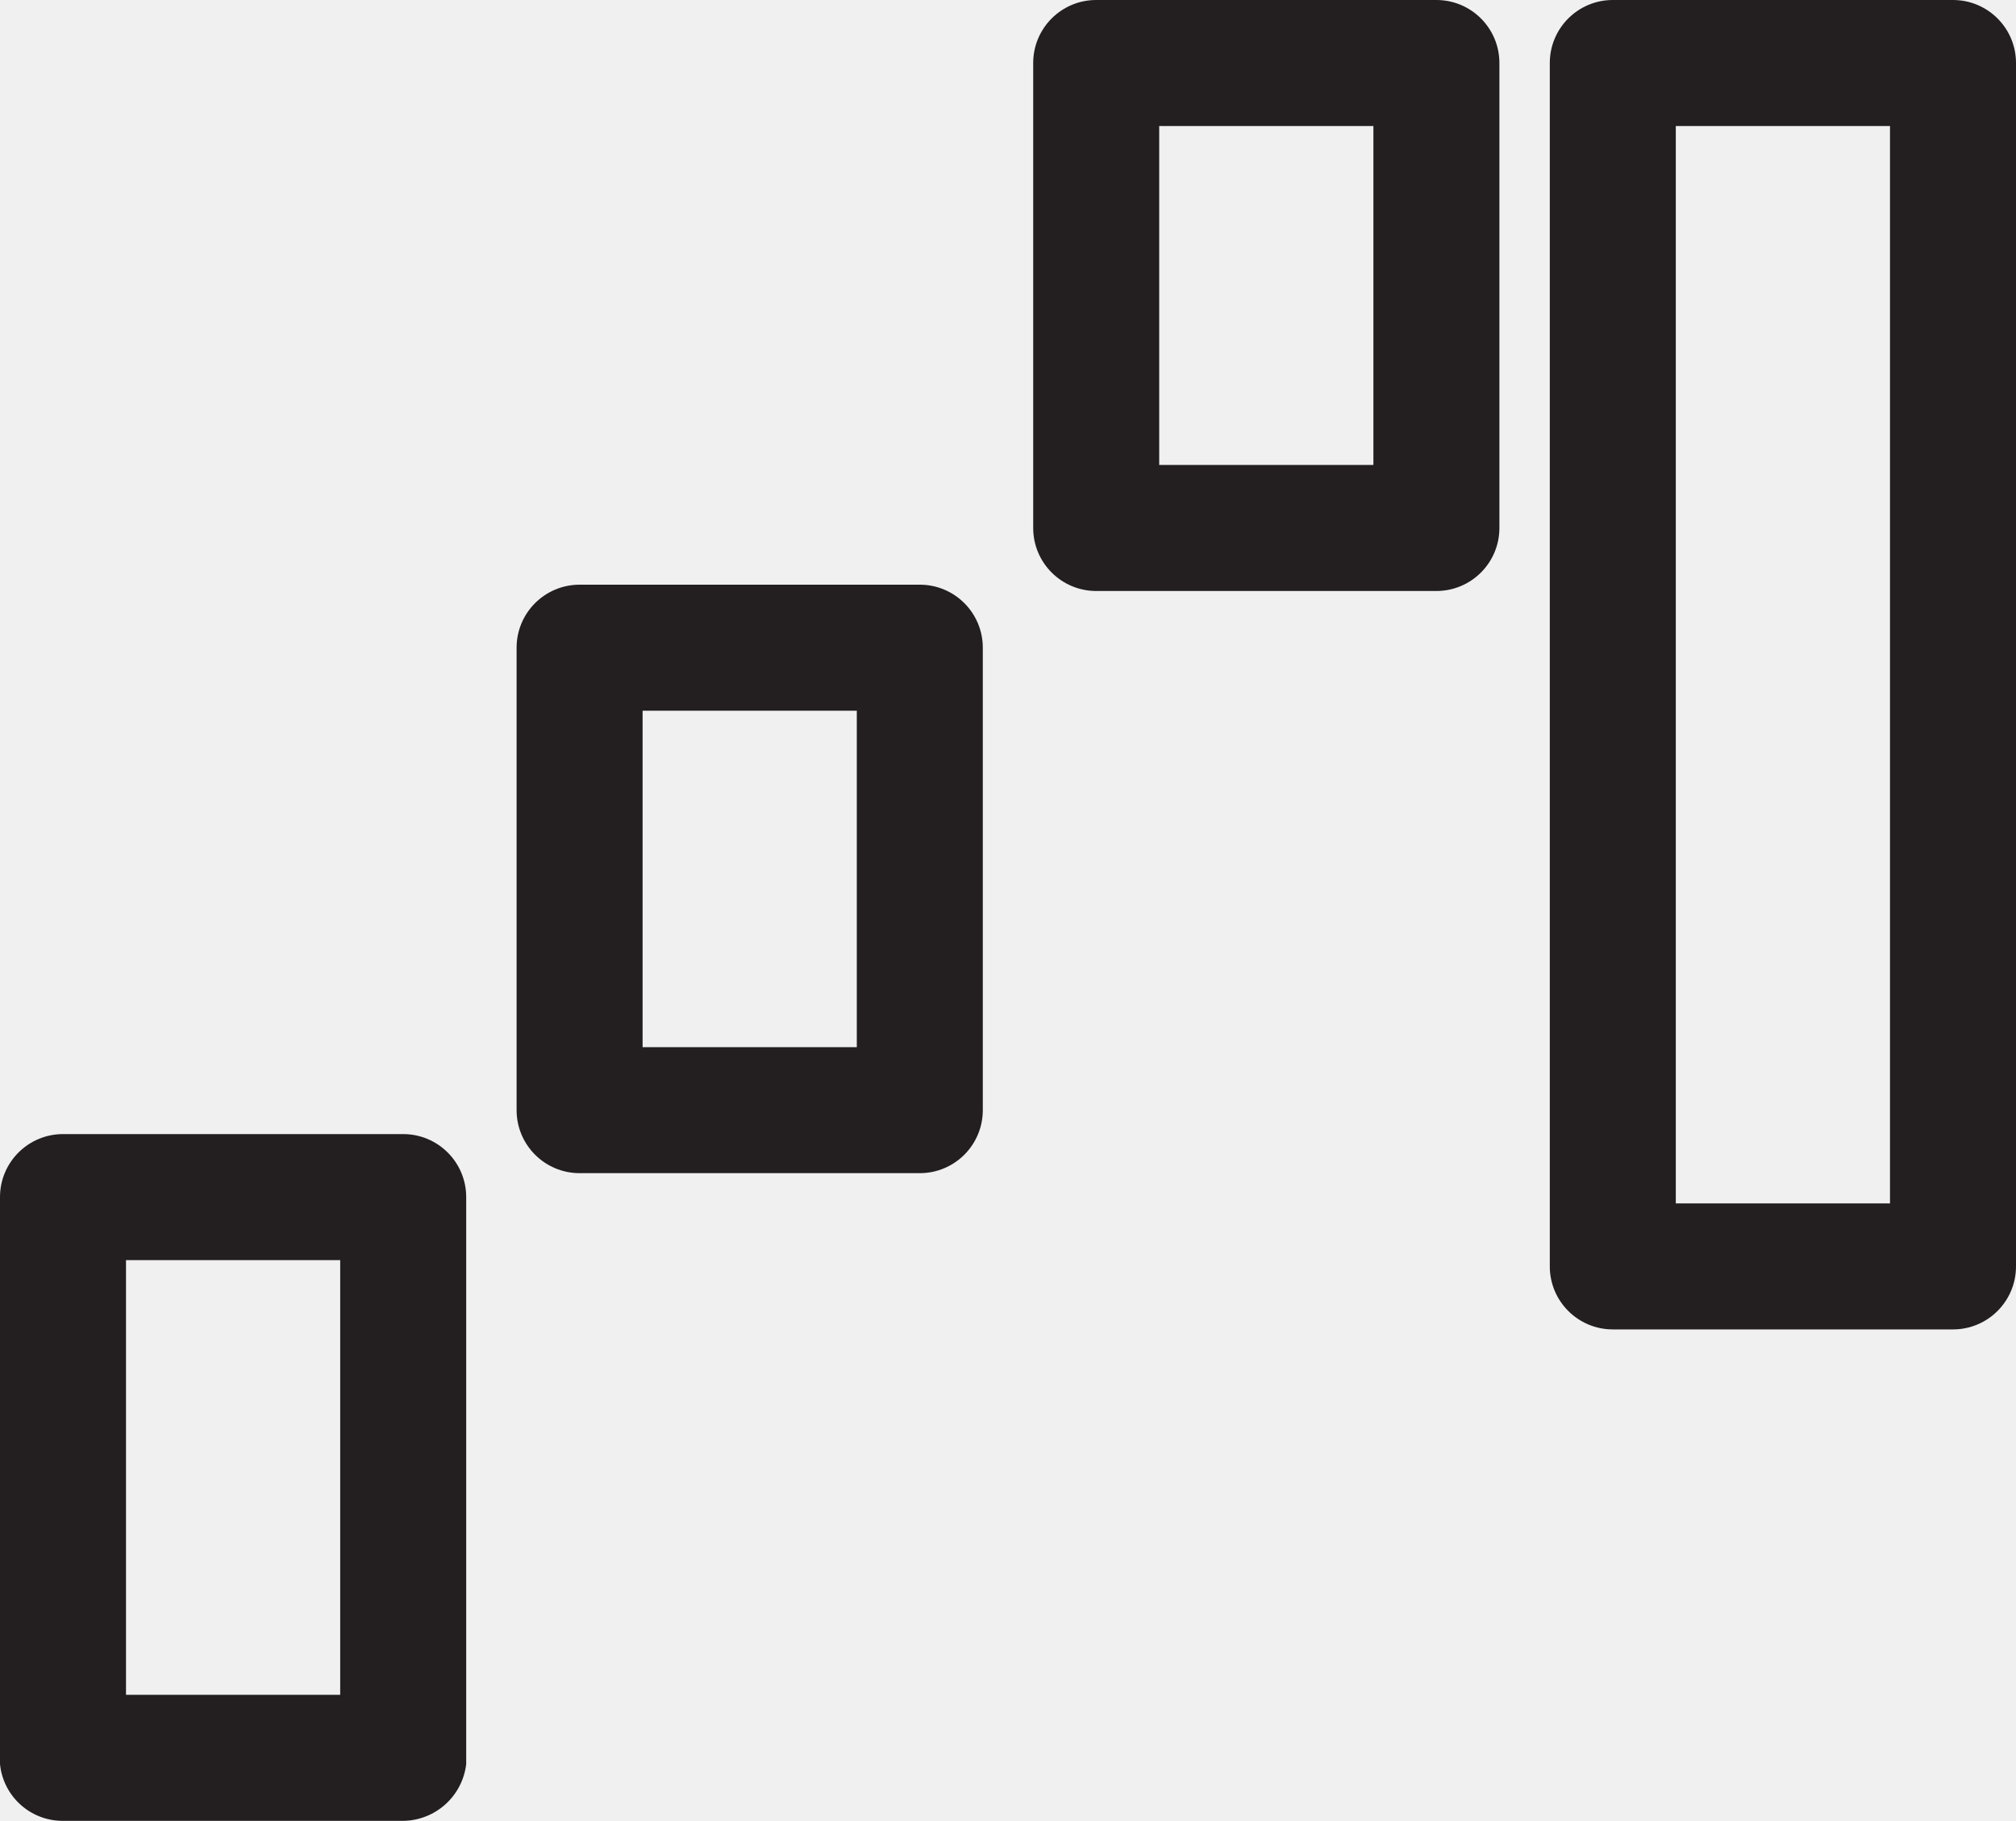
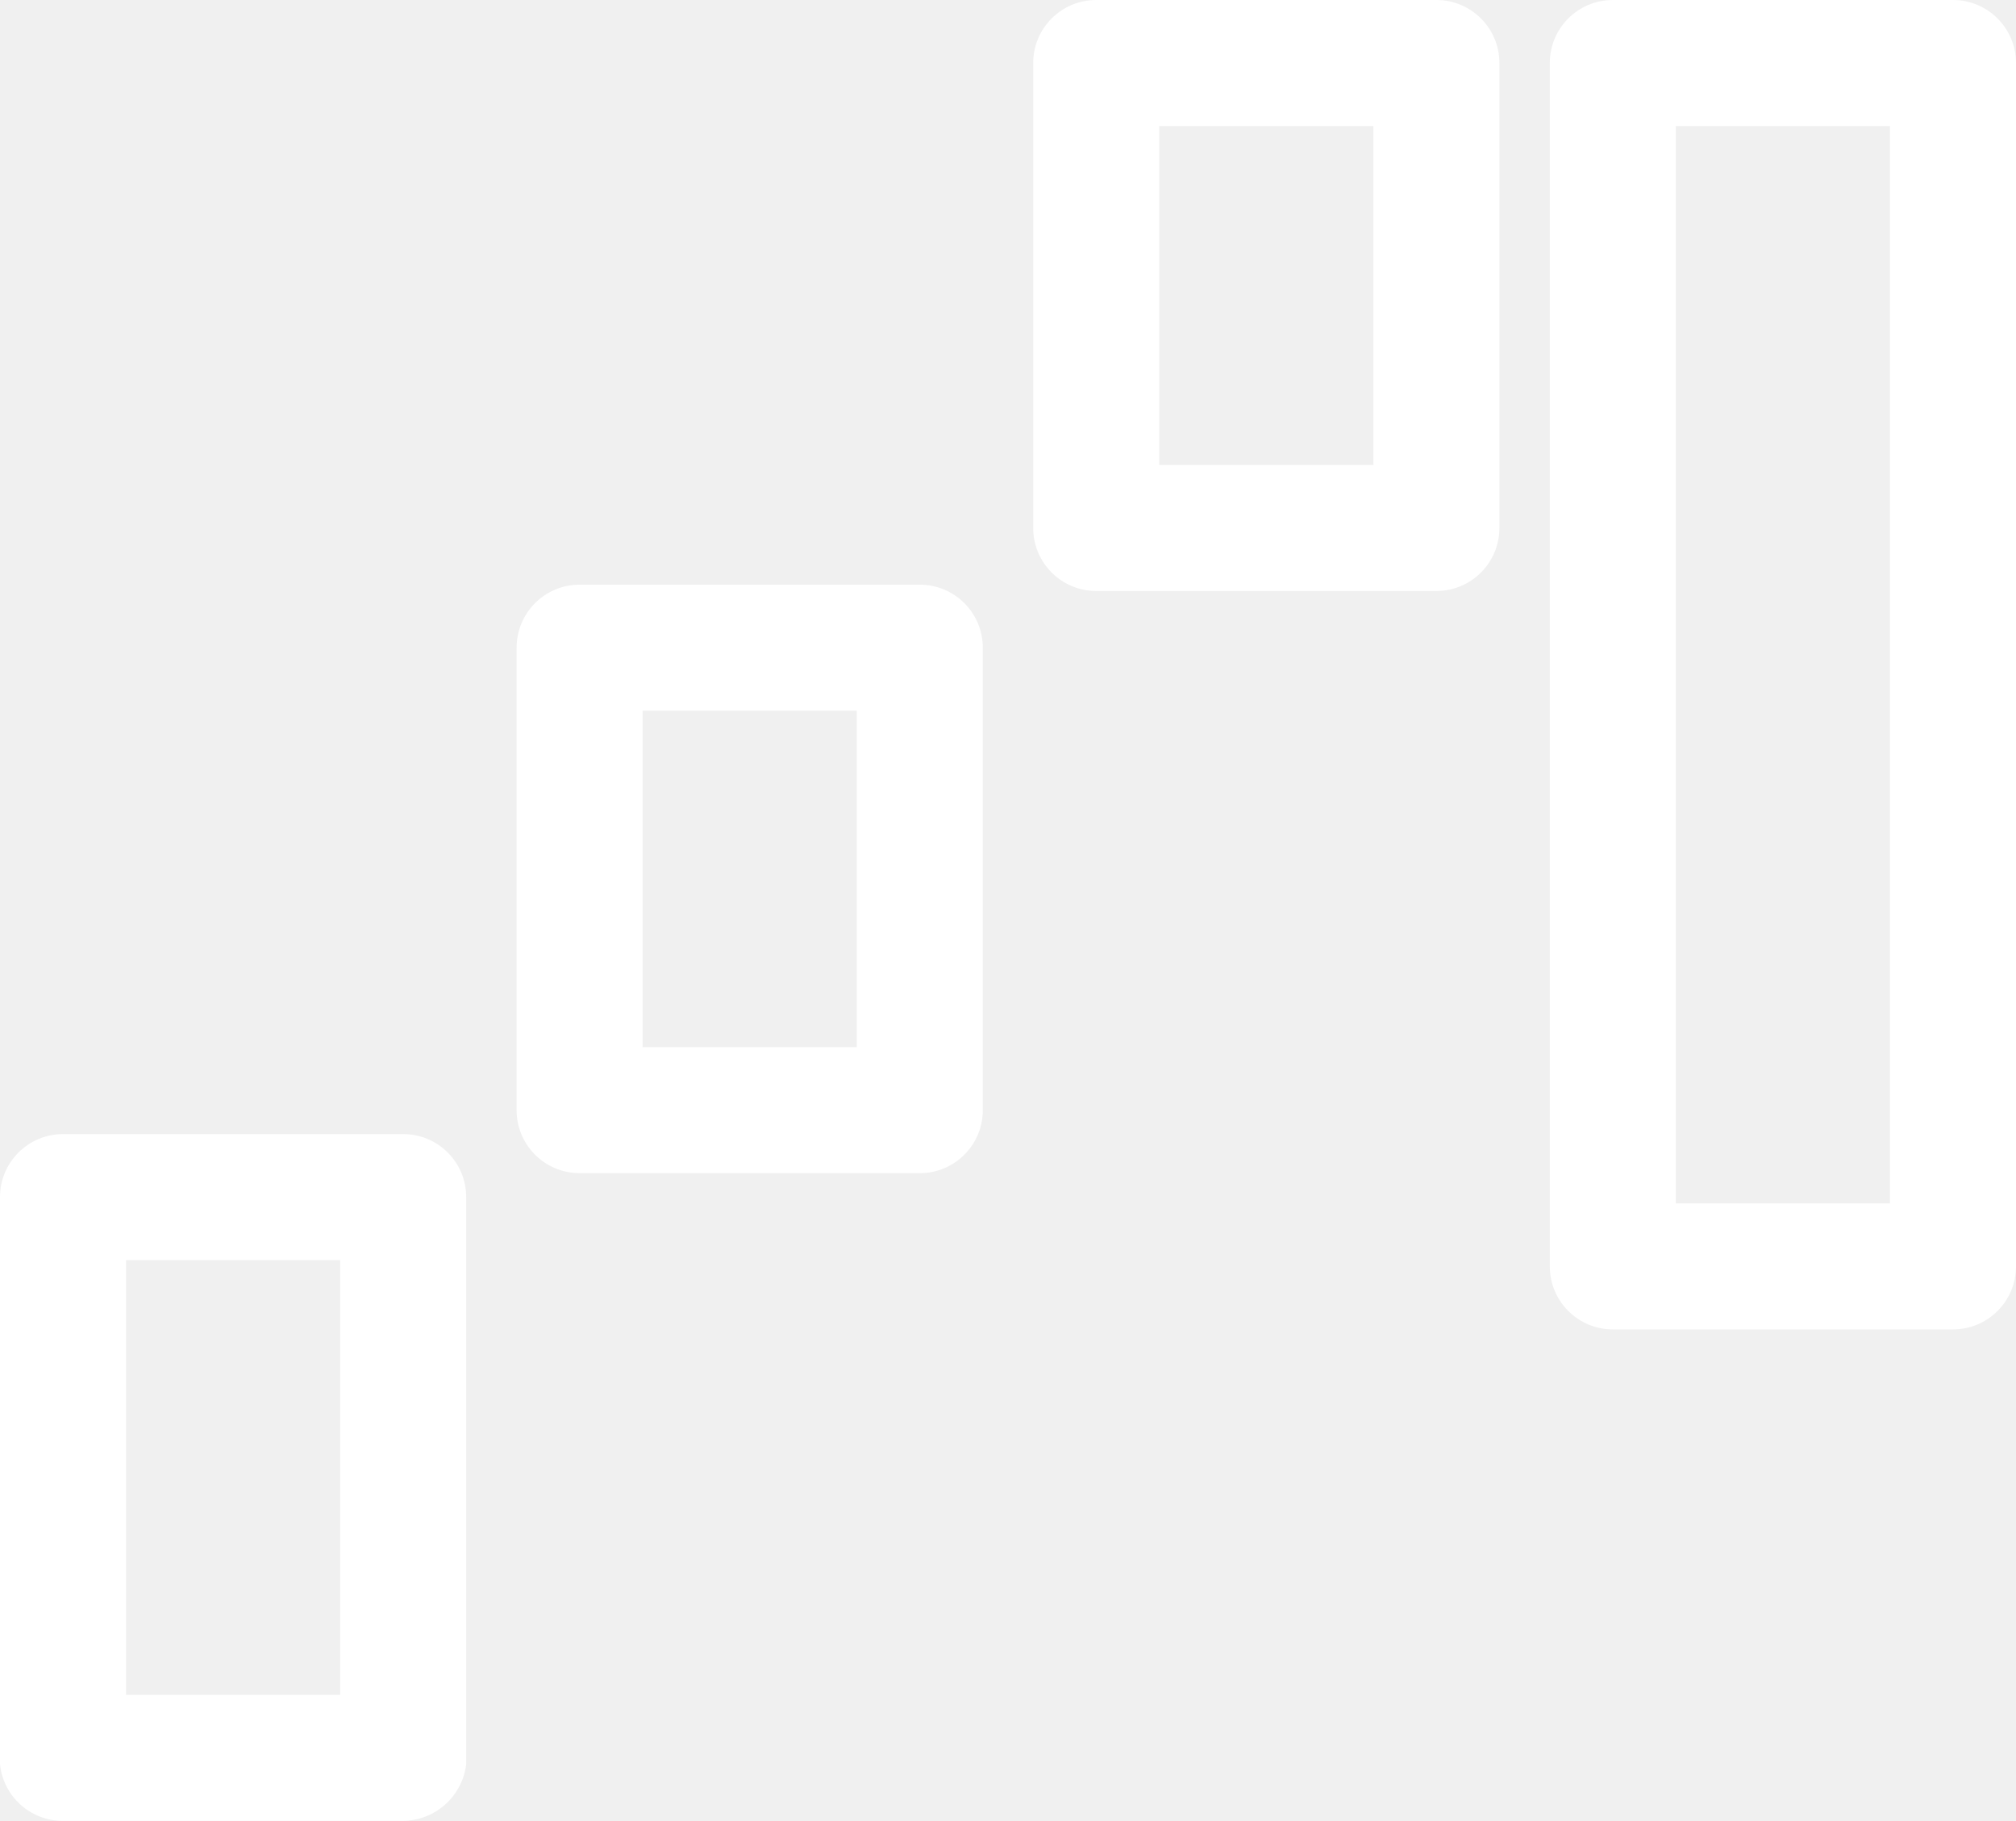
<svg xmlns="http://www.w3.org/2000/svg" viewBox="0 0 16 14.45">
  <defs>
    <style>
      .cls-1 {
-         fill: #231f20;
+         fill: #fff;
      }
    </style>
  </defs>
  <g id="Layer_2" data-name="Layer 2">
    <g id="Layer_1-2" data-name="Layer 1">
-       <g>
-         <path class="cls-1" d="M3.2,14.45H.5A.5.5,0,0,1,0,14V9.5A.5.5,0,0,1,.5,9H3.2a.5.5,0,0,1,.5.5V14A.51.51,0,0,1,3.2,14.45Zm-2.2-1H2.7V10H1Z" />
-         <path class="cls-1" d="M7.3,9.31H4.6a.5.5,0,0,1-.5-.5V5.14a.5.5,0,0,1,.5-.5H7.3a.5.5,0,0,1,.5.5V8.81A.5.5,0,0,1,7.3,9.31Zm-2.2-1H6.8V5.64H5.1Z" />
-         <path class="cls-1" d="M11.4,4.69H8.7a.5.5,0,0,1-.5-.5V.5A.5.5,0,0,1,8.7,0h2.7a.5.5,0,0,1,.5.5V4.19A.5.5,0,0,1,11.4,4.69Zm-2.2-1h1.7V1H9.2Z" />
-         <path class="cls-1" d="M15.5,10.55H12.8a.5.5,0,0,1-.5-.5V.5a.5.5,0,0,1,.5-.5h2.7a.5.5,0,0,1,.5.5v9.55A.5.5,0,0,1,15.5,10.55Zm-2.2-1H15V1H13.3Z" />
+       <g id="Layer_1-2-2" data-name="Layer 1-2">
+         <g>
+           <path class="cls-1" d="M3.2,14.45H.5A.5.5,0,0,1,0,14V9.5A.5.5,0,0,1,.5,9H3.2a.5.5,0,0,1,.5.5V14A.51.51,0,0,1,3.2,14.45Zm-2.2-1H2.7V10H1Z" />
+           <path class="cls-1" d="M7.3,9.31H4.6a.5.5,0,0,1-.5-.5V5.14a.5.5,0,0,1,.5-.5H7.3a.5.5,0,0,1,.5.5V8.81A.5.5,0,0,1,7.3,9.31Zm-2.2-1H6.8V5.64H5.1Z" />
+           <path class="cls-1" d="M11.4,4.69H8.7a.5.5,0,0,1-.5-.5V.5A.5.5,0,0,1,8.7,0h2.7a.5.5,0,0,1,.5.5V4.19A.5.5,0,0,1,11.4,4.69Zm-2.2-1h1.7V1H9.2Z" />
+           <path class="cls-1" d="M15.5,10.55H12.8a.5.5,0,0,1-.5-.5V.5a.5.5,0,0,1,.5-.5h2.7a.5.5,0,0,1,.5.5v9.55A.5.5,0,0,1,15.5,10.55Zm-2.2-1H15V1H13.3Z" />
+         </g>
      </g>
    </g>
  </g>
</svg>
